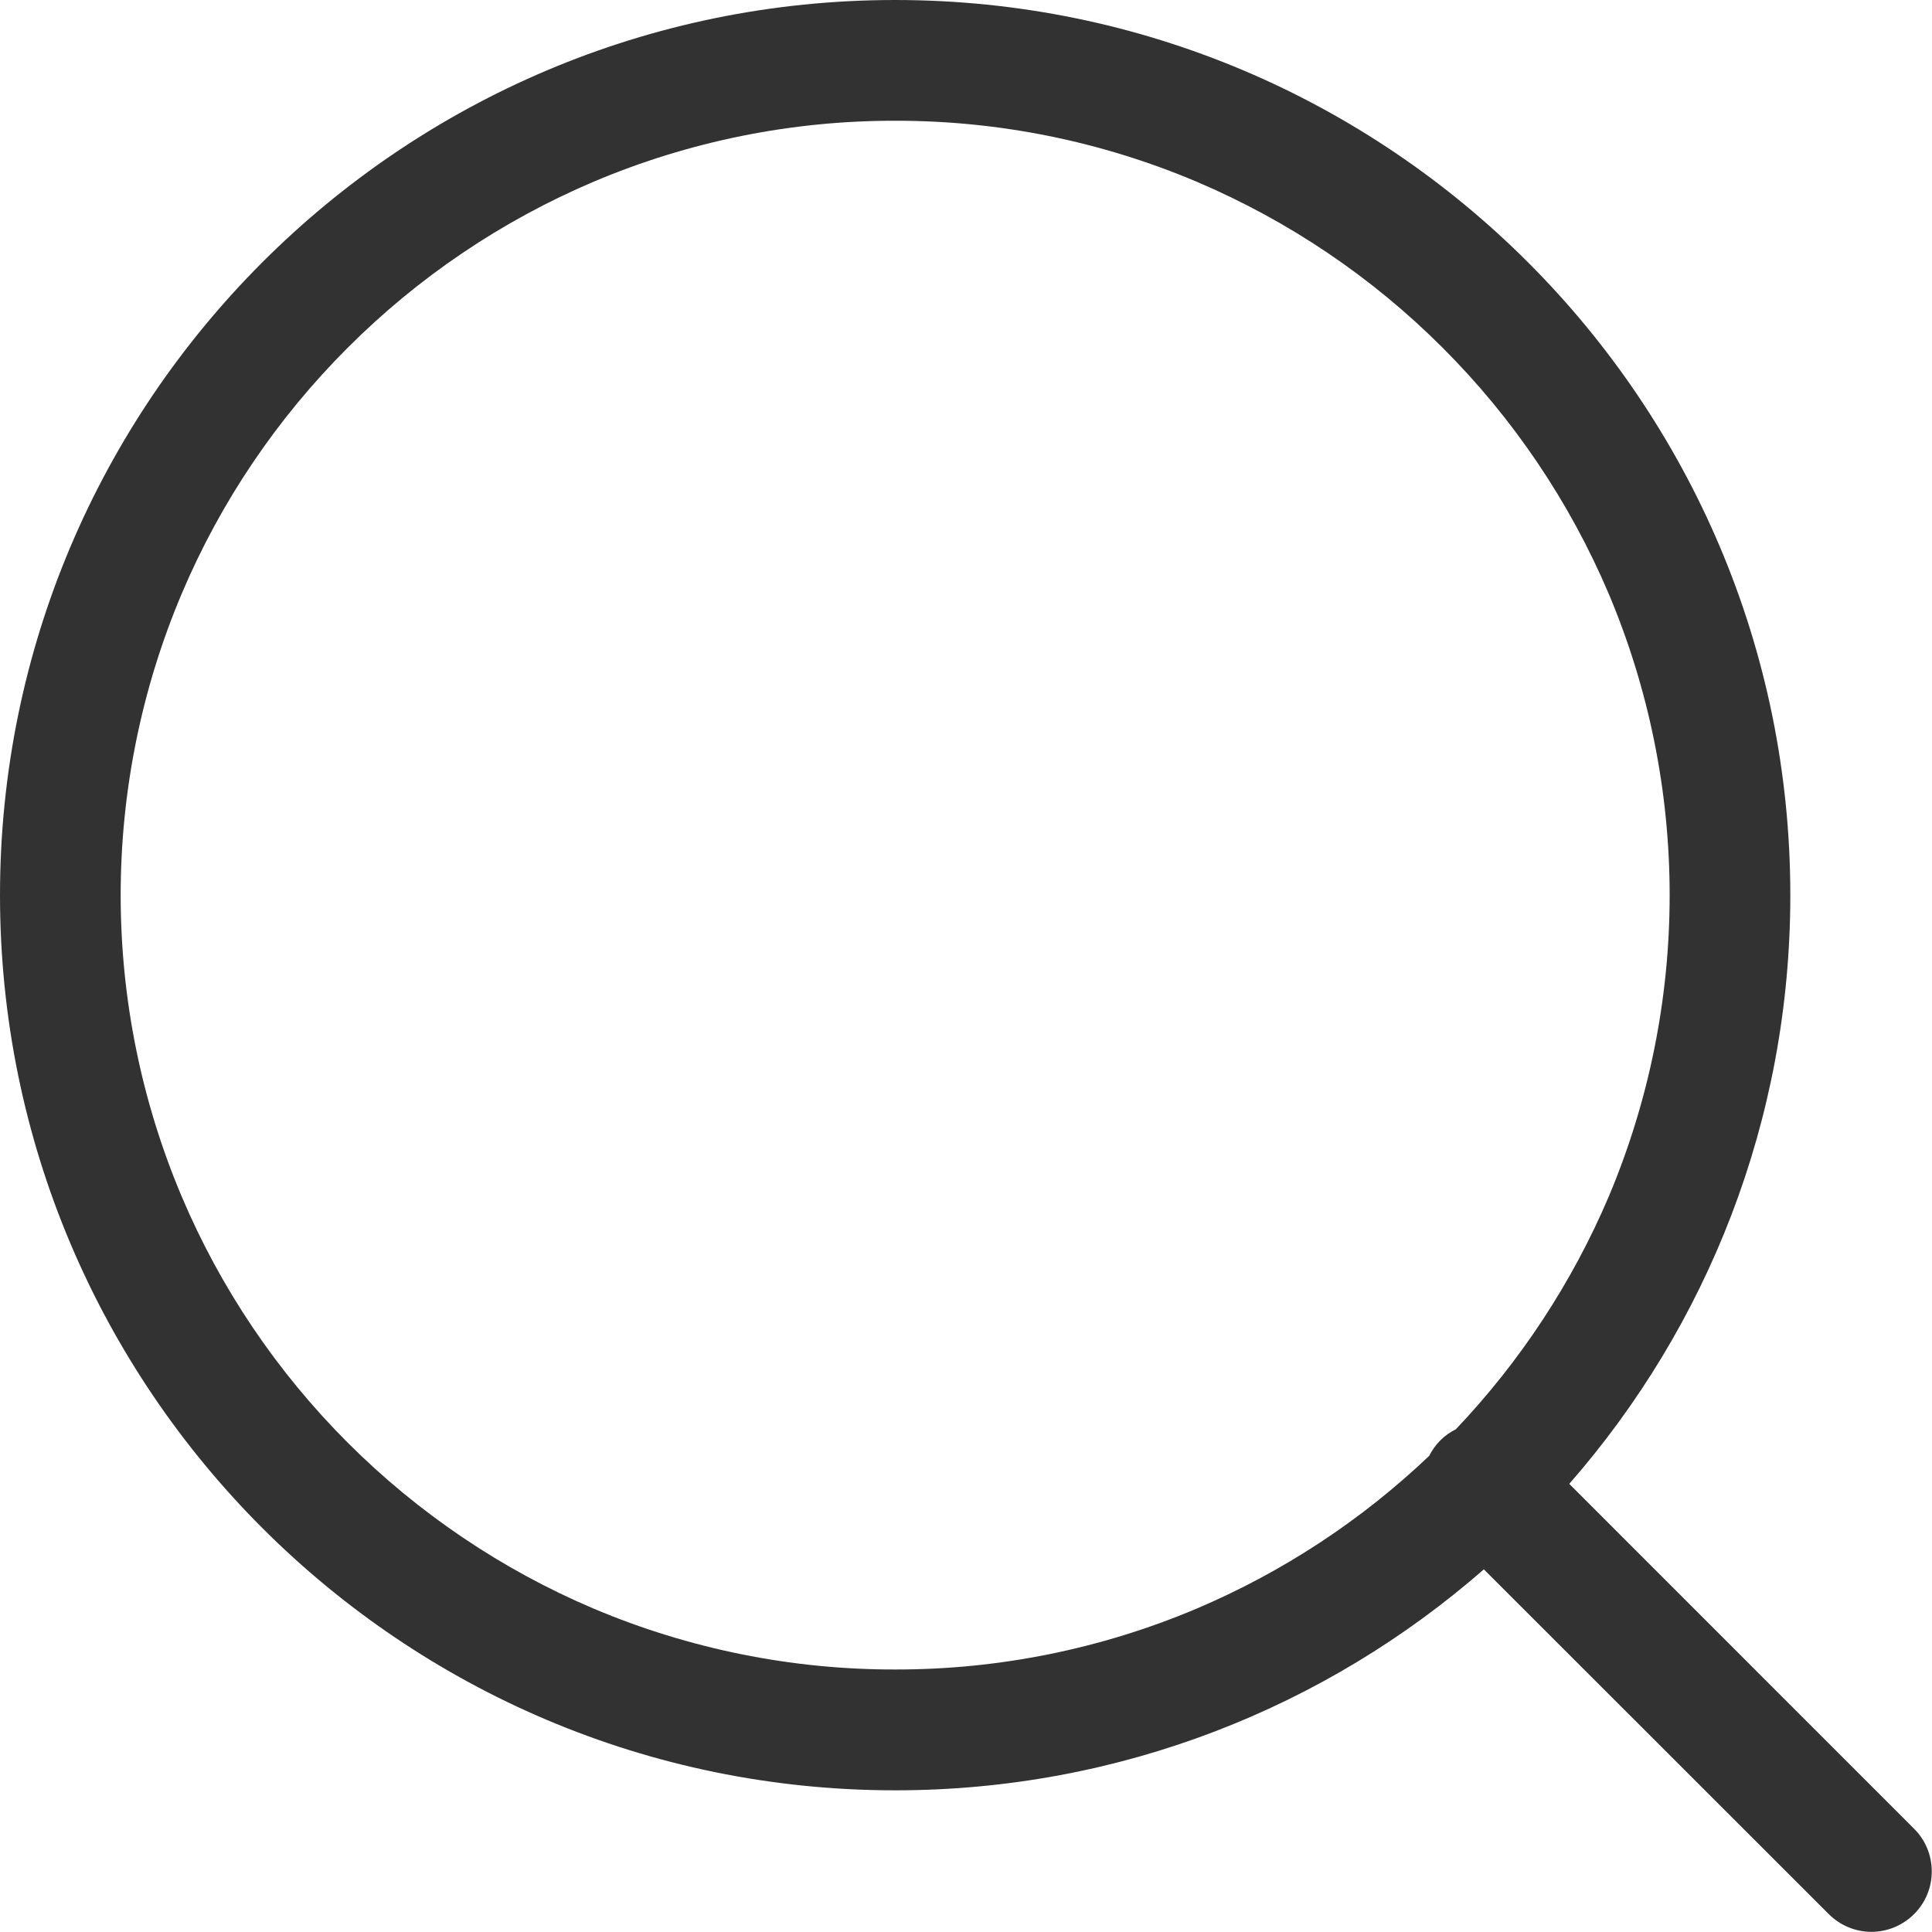
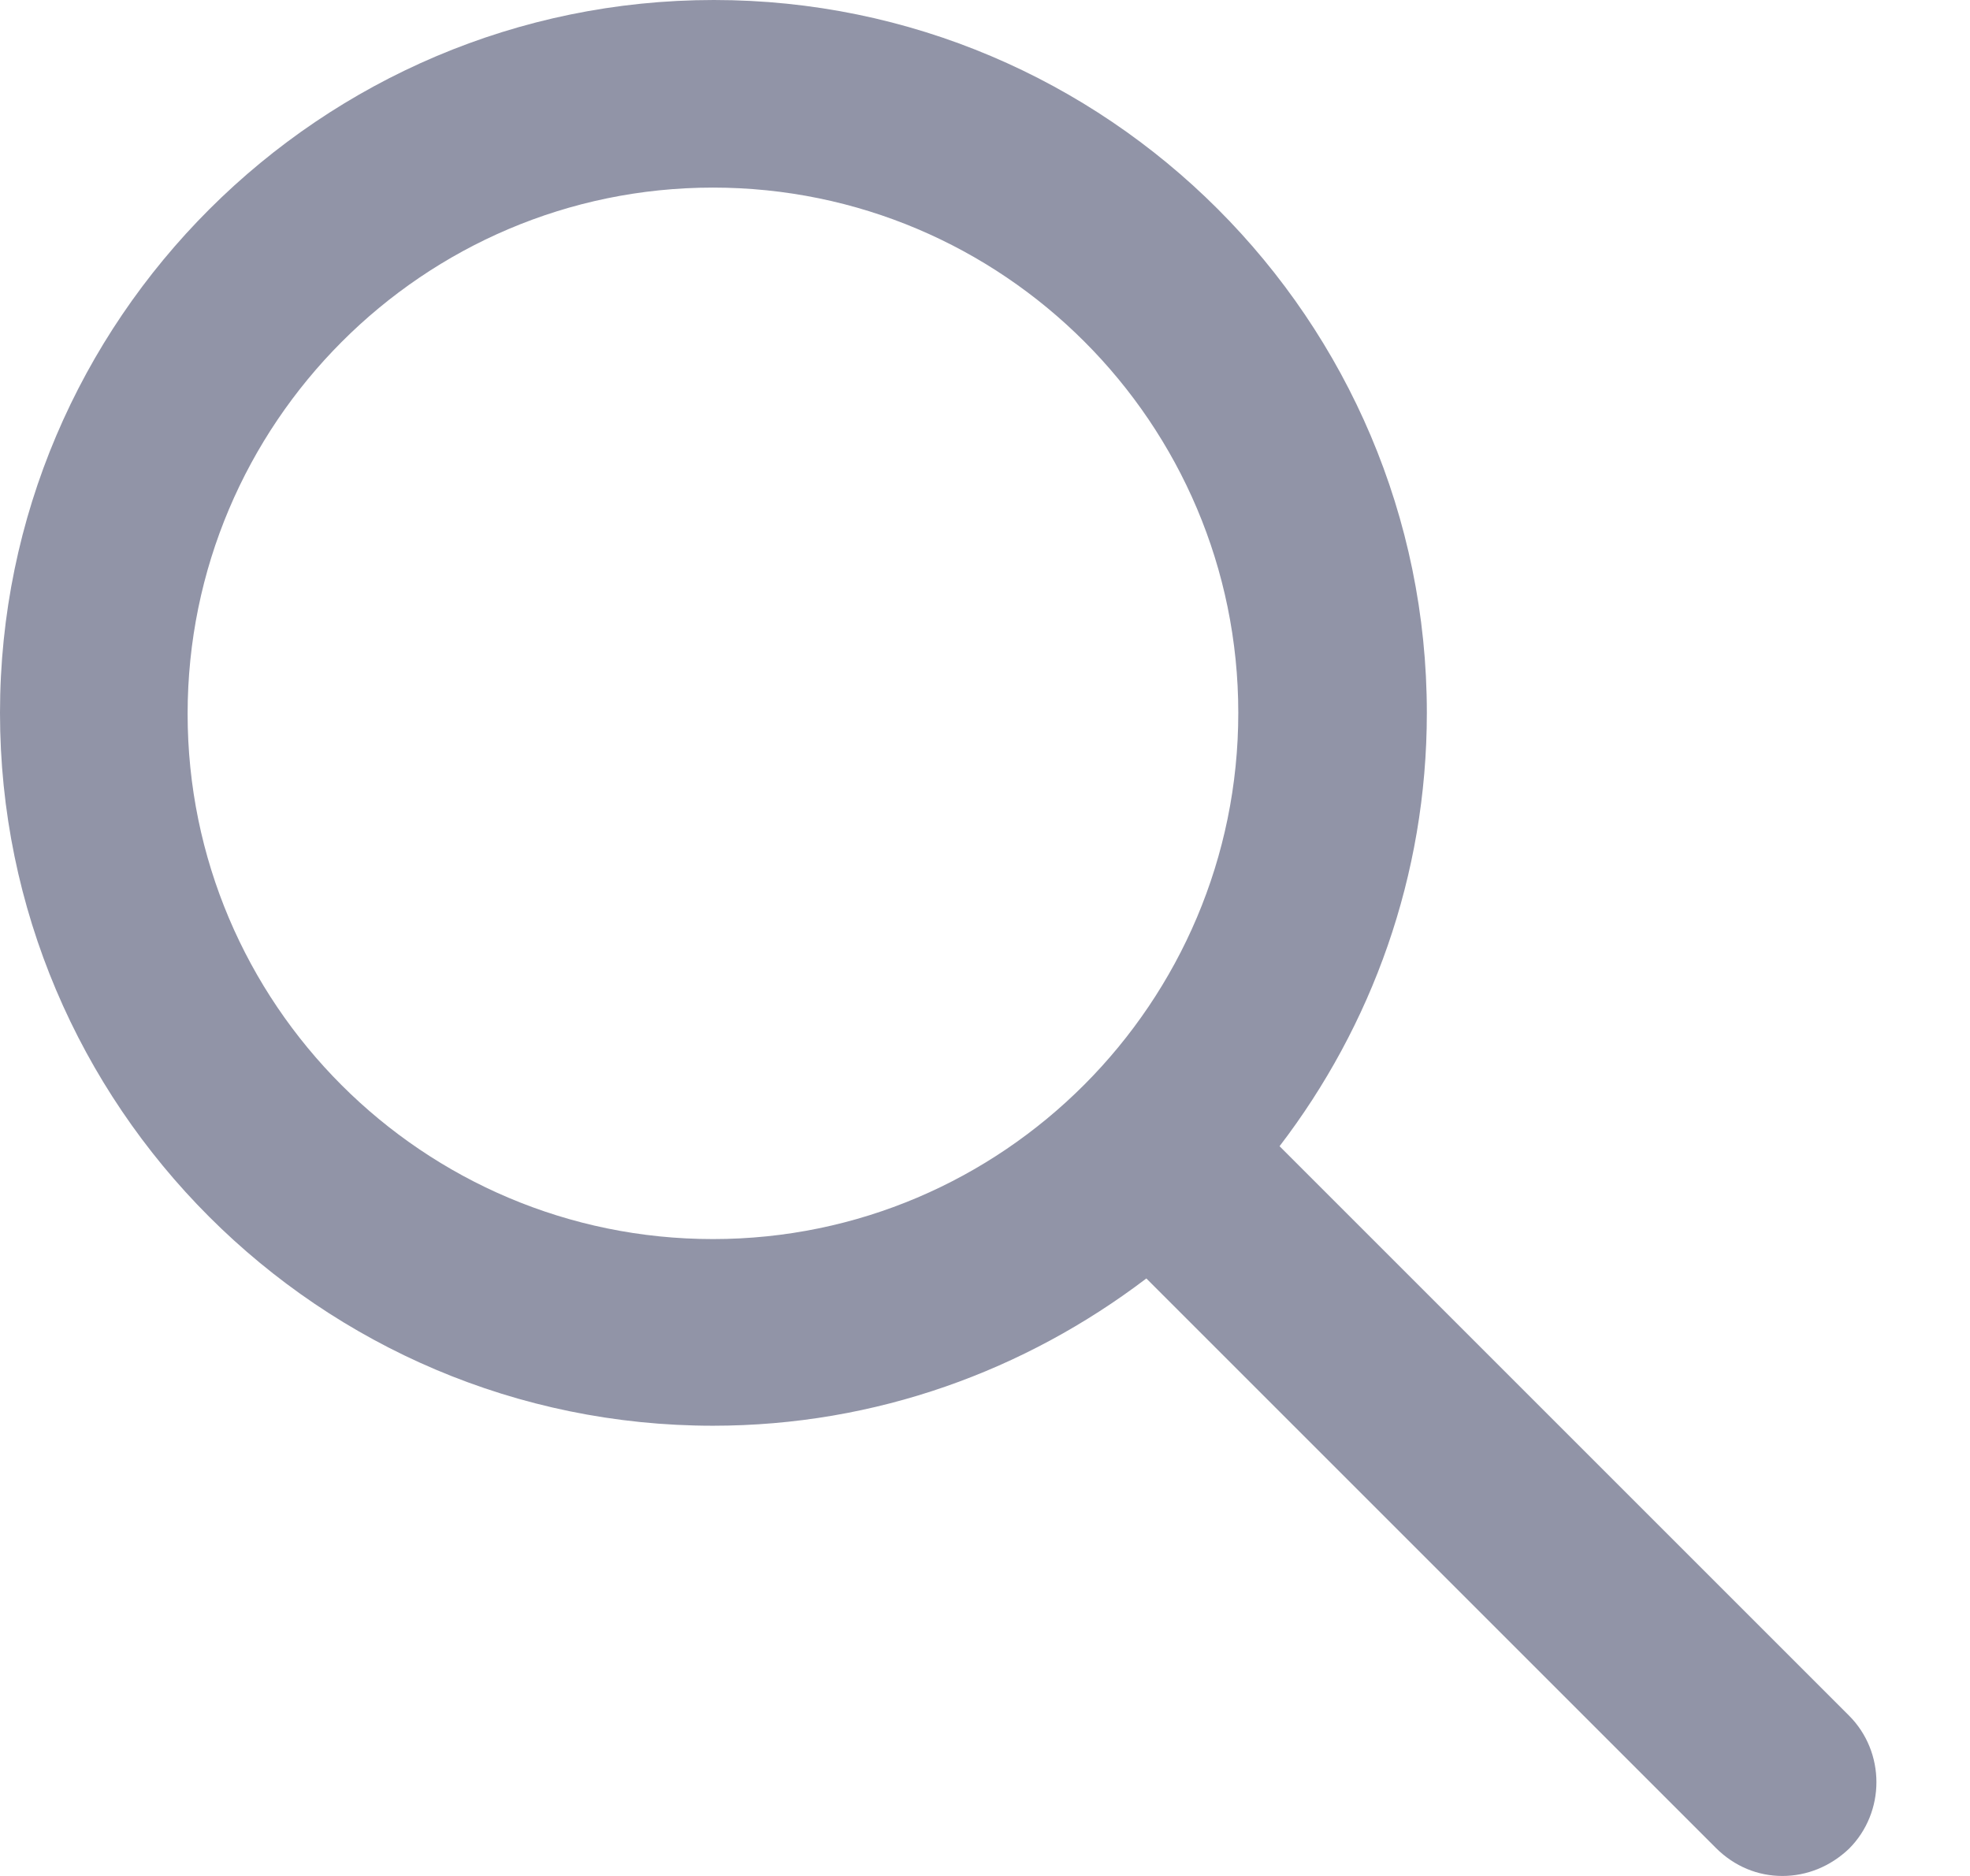
- <svg xmlns="http://www.w3.org/2000/svg" width="24" height="24" viewBox="0 0 24 24" fill="none">
-   <path fill-rule="evenodd" clip-rule="evenodd" d="M19.494 18.433C21.204 16.478 22.24 13.919 22.24 11.12C22.24 4.983 17.257 0 11.12 0C4.983 0 0 4.983 0 11.12C0 17.257 4.983 22.24 11.12 22.24C13.919 22.24 16.477 21.204 18.433 19.495L22.717 23.777C22.857 23.918 23.049 23.998 23.247 23.998C23.446 23.998 23.637 23.918 23.778 23.777C23.919 23.636 23.997 23.447 23.997 23.248C23.997 23.049 23.919 22.858 23.778 22.718L19.494 18.433ZM18.085 17.755C18.885 16.913 19.53 15.933 19.985 14.863C20.484 13.678 20.741 12.407 20.741 11.121C20.741 11.119 20.741 11.119 20.741 11.119C20.741 9.834 20.484 8.561 19.985 7.378C19.499 6.234 18.798 5.196 17.921 4.32C17.043 3.441 16.004 2.741 14.862 2.256C13.677 1.755 12.406 1.498 11.12 1.5C9.834 1.498 8.562 1.755 7.377 2.256C6.236 2.741 5.197 3.441 4.319 4.32C3.442 5.196 2.74 6.234 2.257 7.376C1.756 8.561 1.499 9.834 1.499 11.121C1.499 12.405 1.756 13.678 2.257 14.863C2.74 16.005 3.442 17.044 4.319 17.921C5.197 18.799 6.236 19.5 7.377 19.984C8.562 20.484 9.834 20.741 11.118 20.739H11.12C11.12 20.739 11.12 20.739 11.122 20.739C12.406 20.741 13.679 20.484 14.862 19.984C15.933 19.53 16.912 18.886 17.754 18.085C17.789 18.015 17.836 17.95 17.892 17.893C17.949 17.836 18.014 17.79 18.085 17.755Z" fill="#323232" />
+ <svg xmlns="http://www.w3.org/2000/svg" width="21" height="20" viewBox="0 0 21 20" fill="none">
+   <path d="M19.71 18.29L13.64 12.22C14.62 10.94 15.21 9.34 15.21 7.6C15.21 3.41 11.8 0 7.61 0C3.42 0 0 3.41 0 7.6C0 11.79 3.41 15.2 7.6 15.2C9.34 15.2 10.93 14.61 12.22 13.63L18.29 19.7C18.49 19.9 18.74 20 19 20C19.26 20 19.51 19.9 19.71 19.71C20.1 19.32 20.1 18.68 19.71 18.29ZM7.6 13.21C4.51 13.21 2 10.7 2 7.61C2 4.52 4.51 2 7.6 2C10.69 2 13.2 4.51 13.2 7.6C13.2 10.69 10.69 13.21 7.6 13.21Z" fill="#9194A7" />
</svg>
